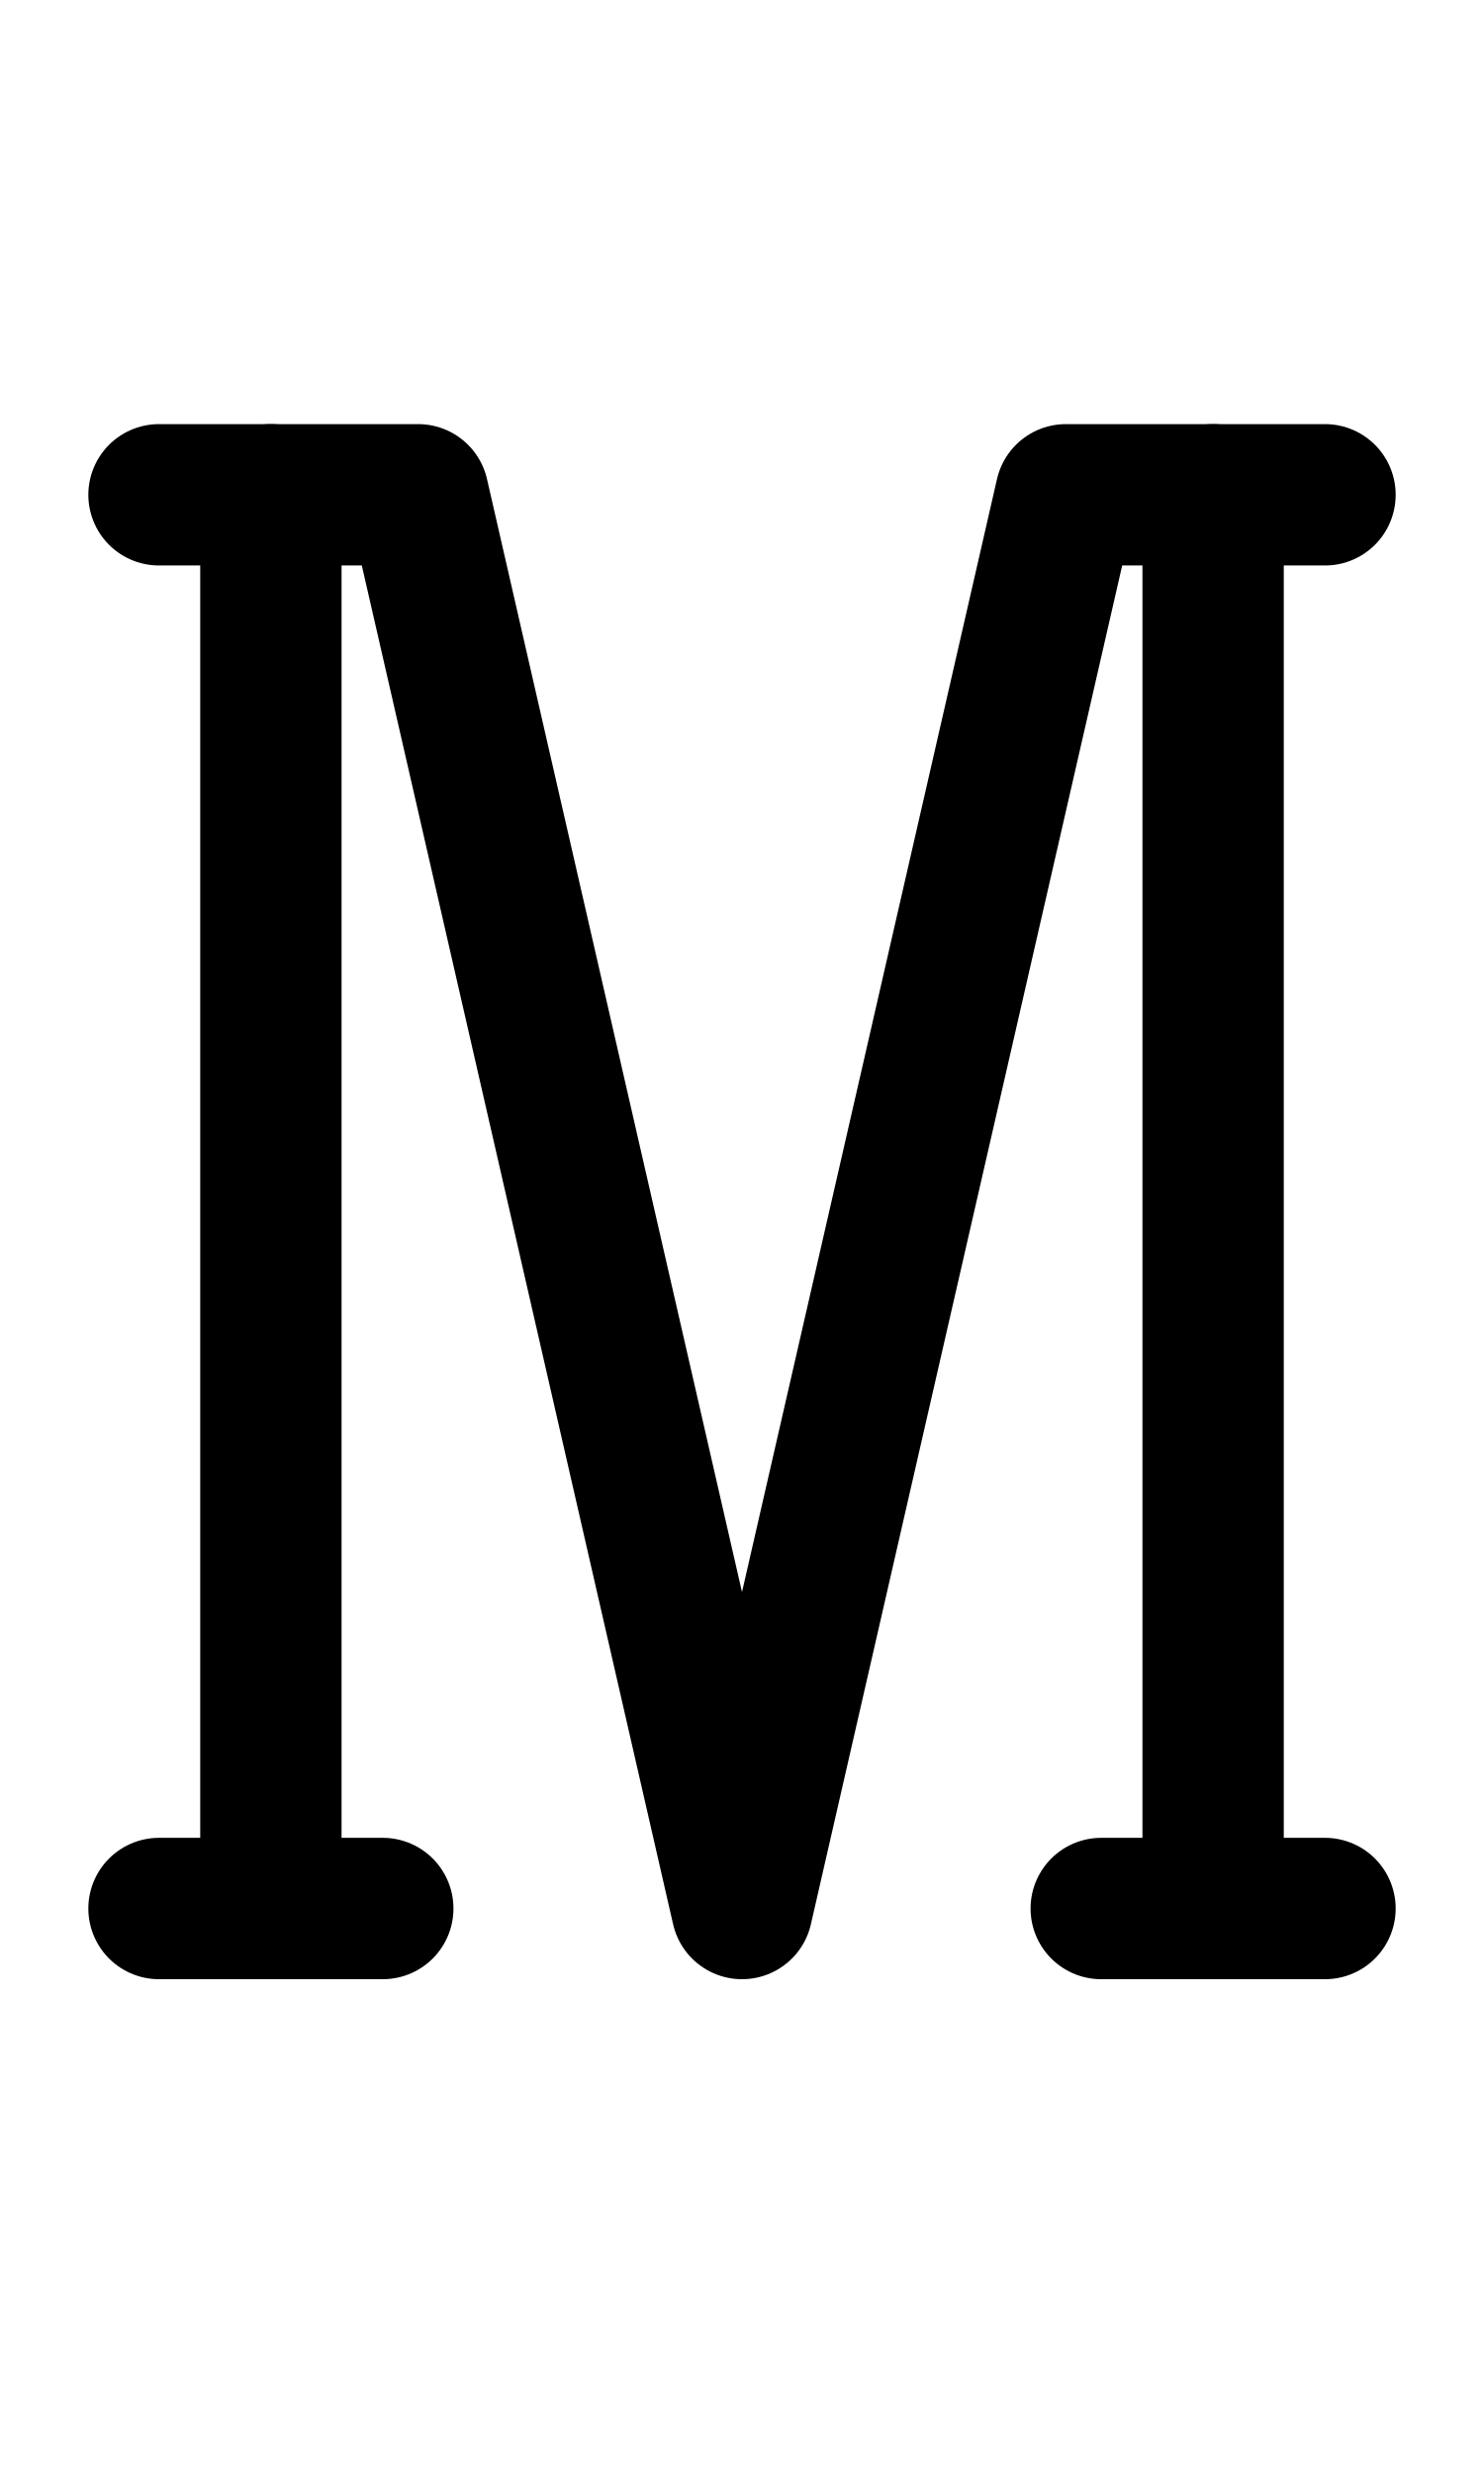
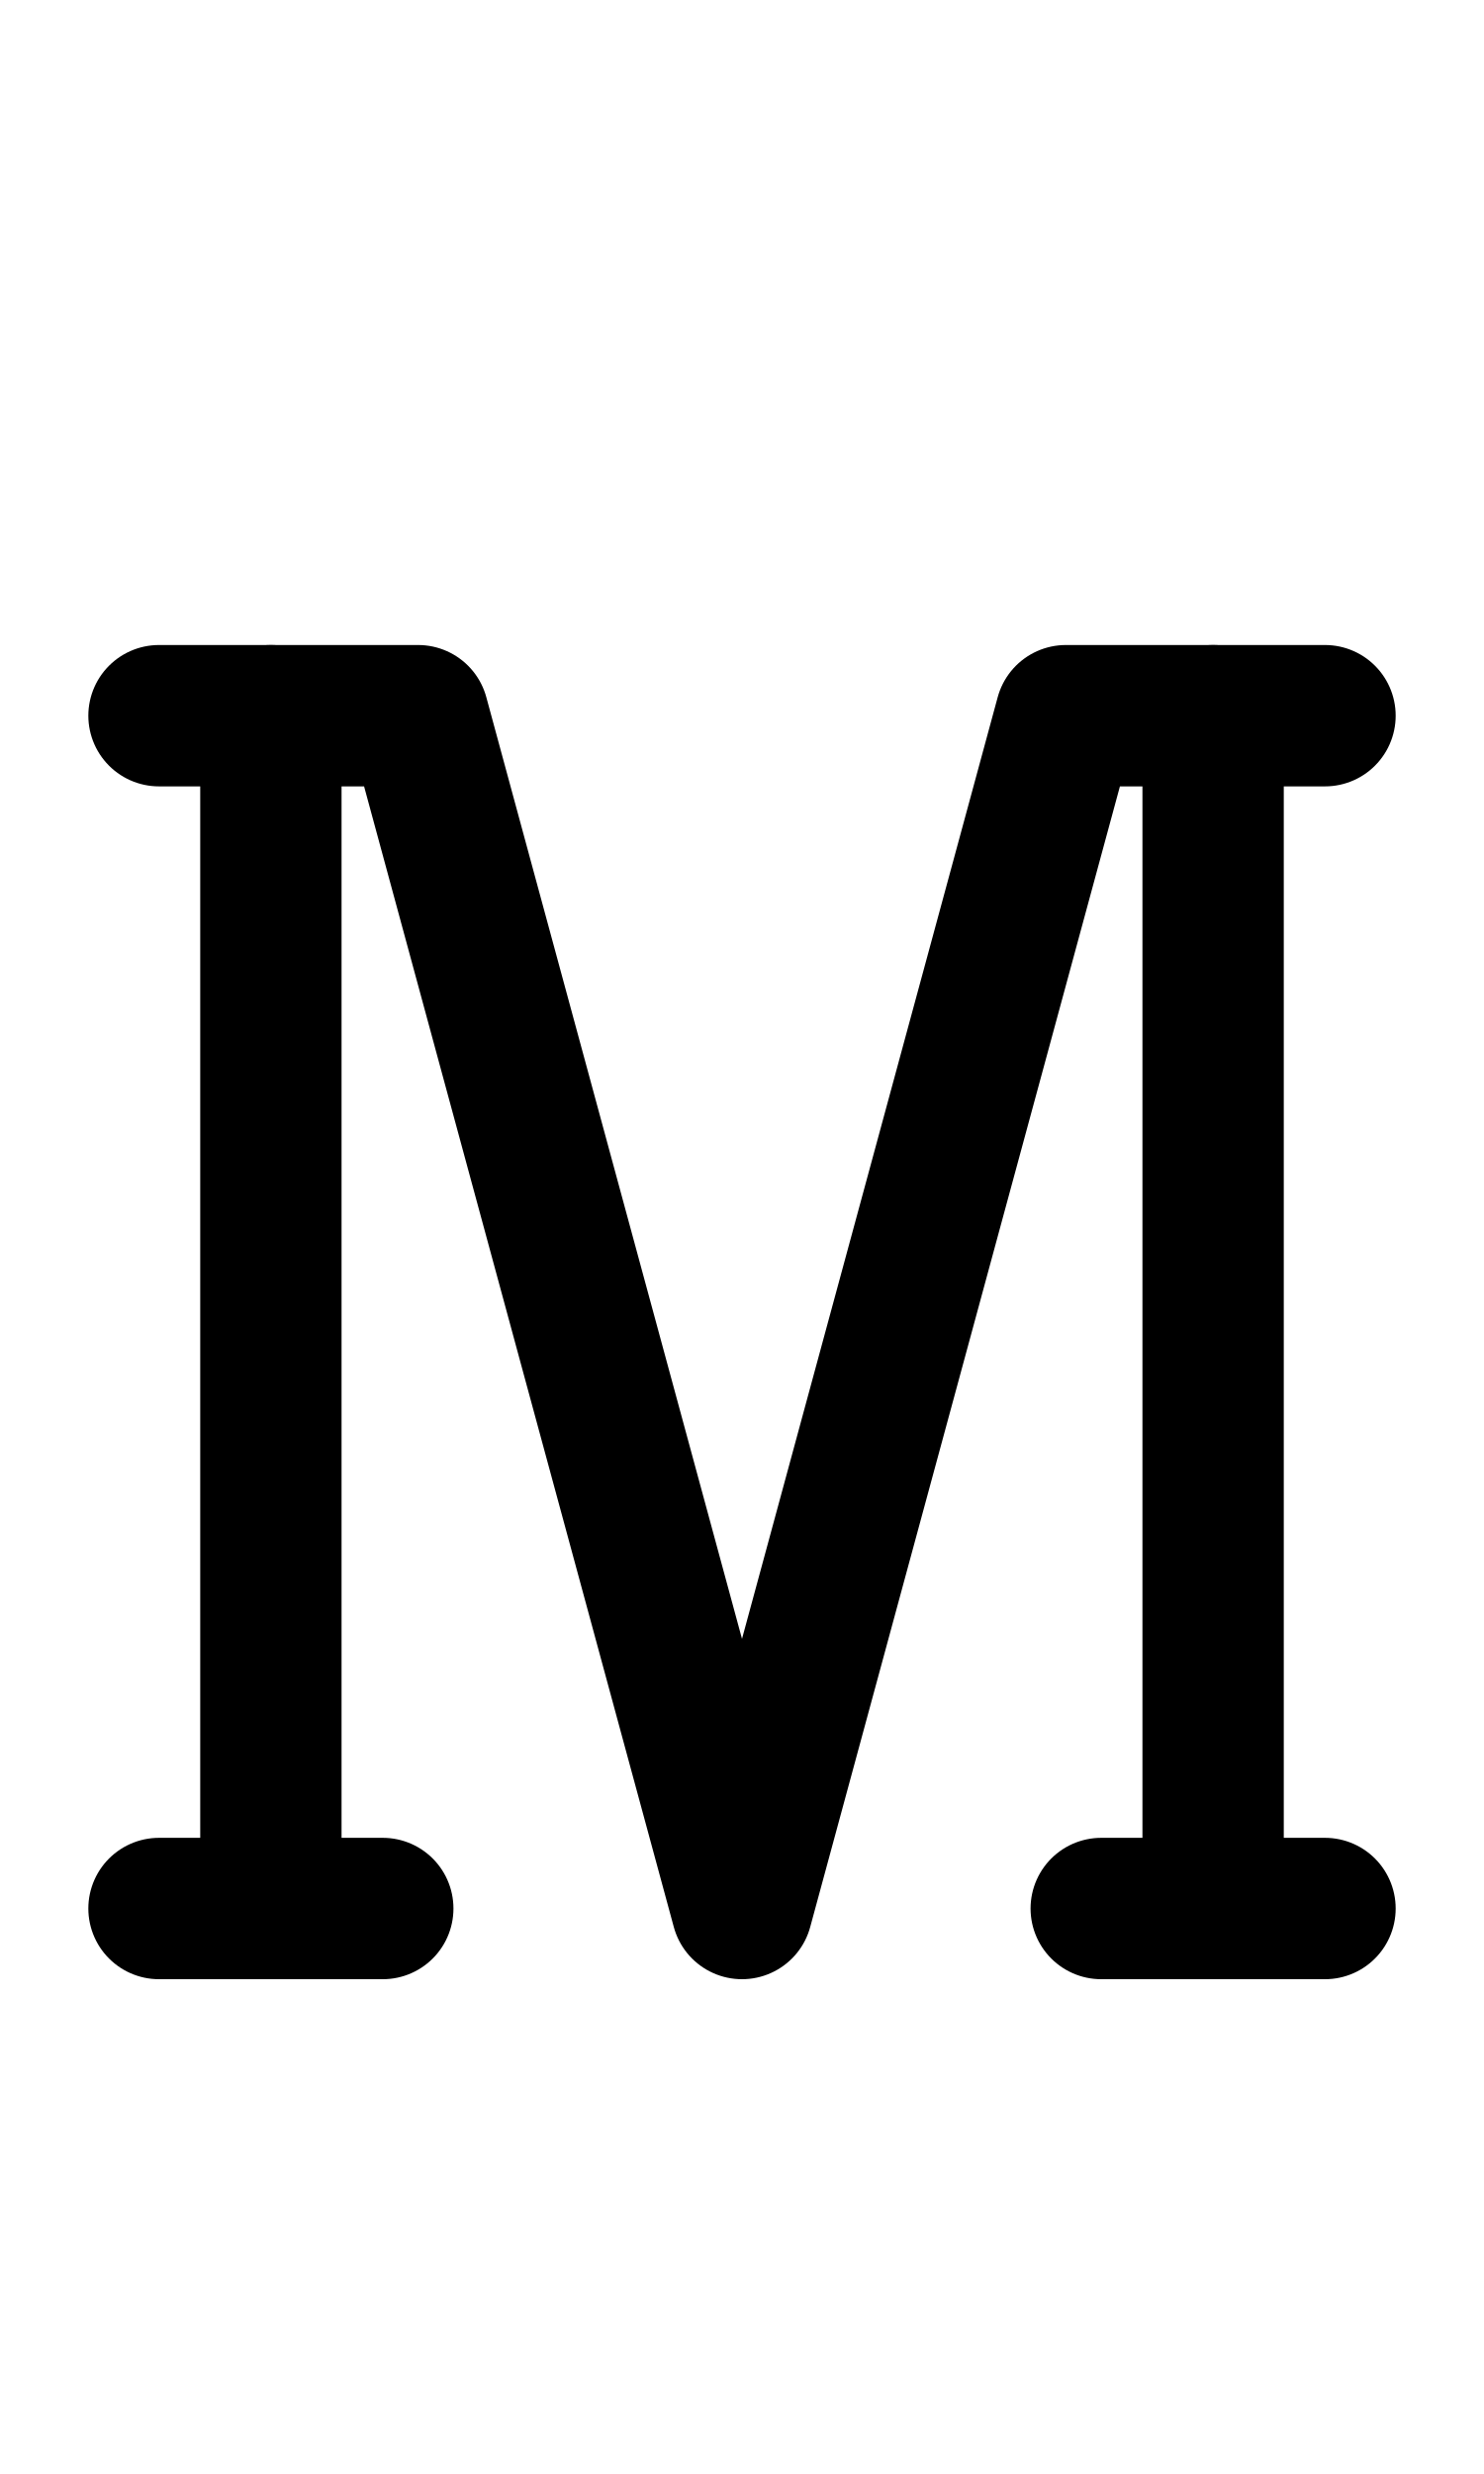
<svg xmlns="http://www.w3.org/2000/svg" width="1008" height="1680" viewBox="0 0 63 105" version="1.1" id="svg5" xml:space="preserve">
  <defs id="defs2" />
  <g id="layer3" style="display:inline;opacity:0.5;stroke-width:3.6;stroke-dasharray:none" transform="matrix(0.8333333,0,0,0.8333333,-157.9762,-173.0963)" />
  <g id="layer2" style="display:inline" />
  <g id="layer1" style="display:inline">
-     <path style="display:inline;fill:none;stroke:#000000;stroke-width:6;stroke-linecap:round;stroke-linejoin:round;stroke-dasharray:none" d="M 51.5,81 V 21" id="path98" />
-     <path style="display:inline;fill:none;stroke:#000000;stroke-width:6;stroke-linecap:round;stroke-linejoin:round;stroke-dasharray:none" d="M 11.5,81 V 21" id="path99" />
+     <path style="display:inline;fill:none;stroke:#000000;stroke-width:6;stroke-linecap:round;stroke-linejoin:round;stroke-dasharray:none" d="M 51.5,81 V 30.375" id="path98" />
+     <path style="display:inline;fill:none;stroke:#000000;stroke-width:6;stroke-linecap:round;stroke-linejoin:round;stroke-dasharray:none" d="M 11.5,81 V 30.375" id="path99" />
    <path style="display:inline;fill:none;stroke:#000000;stroke-width:6;stroke-linecap:round;stroke-linejoin:round;stroke-dasharray:none" d="m 6.75,81 h 9.5" id="path100" />
    <path style="display:inline;fill:none;stroke:#000000;stroke-width:6;stroke-linecap:round;stroke-linejoin:round;stroke-dasharray:none" d="m 46.75,81 h 9.5" id="path101" />
-     <path style="display:inline;fill:none;stroke:#000000;stroke-width:6;stroke-linecap:round;stroke-linejoin:round;stroke-dasharray:none" d="m 6.75,21 h 11 L 31.5,81 45.25,21 h 11" id="path102" />
+     <path style="display:inline;fill:none;stroke:#000000;stroke-width:6;stroke-linecap:round;stroke-linejoin:round;stroke-dasharray:none" d="m 6.75,30.375 h 11 L 31.5,81 45.25,30.375 h 11" id="path102" />
  </g>
</svg>
